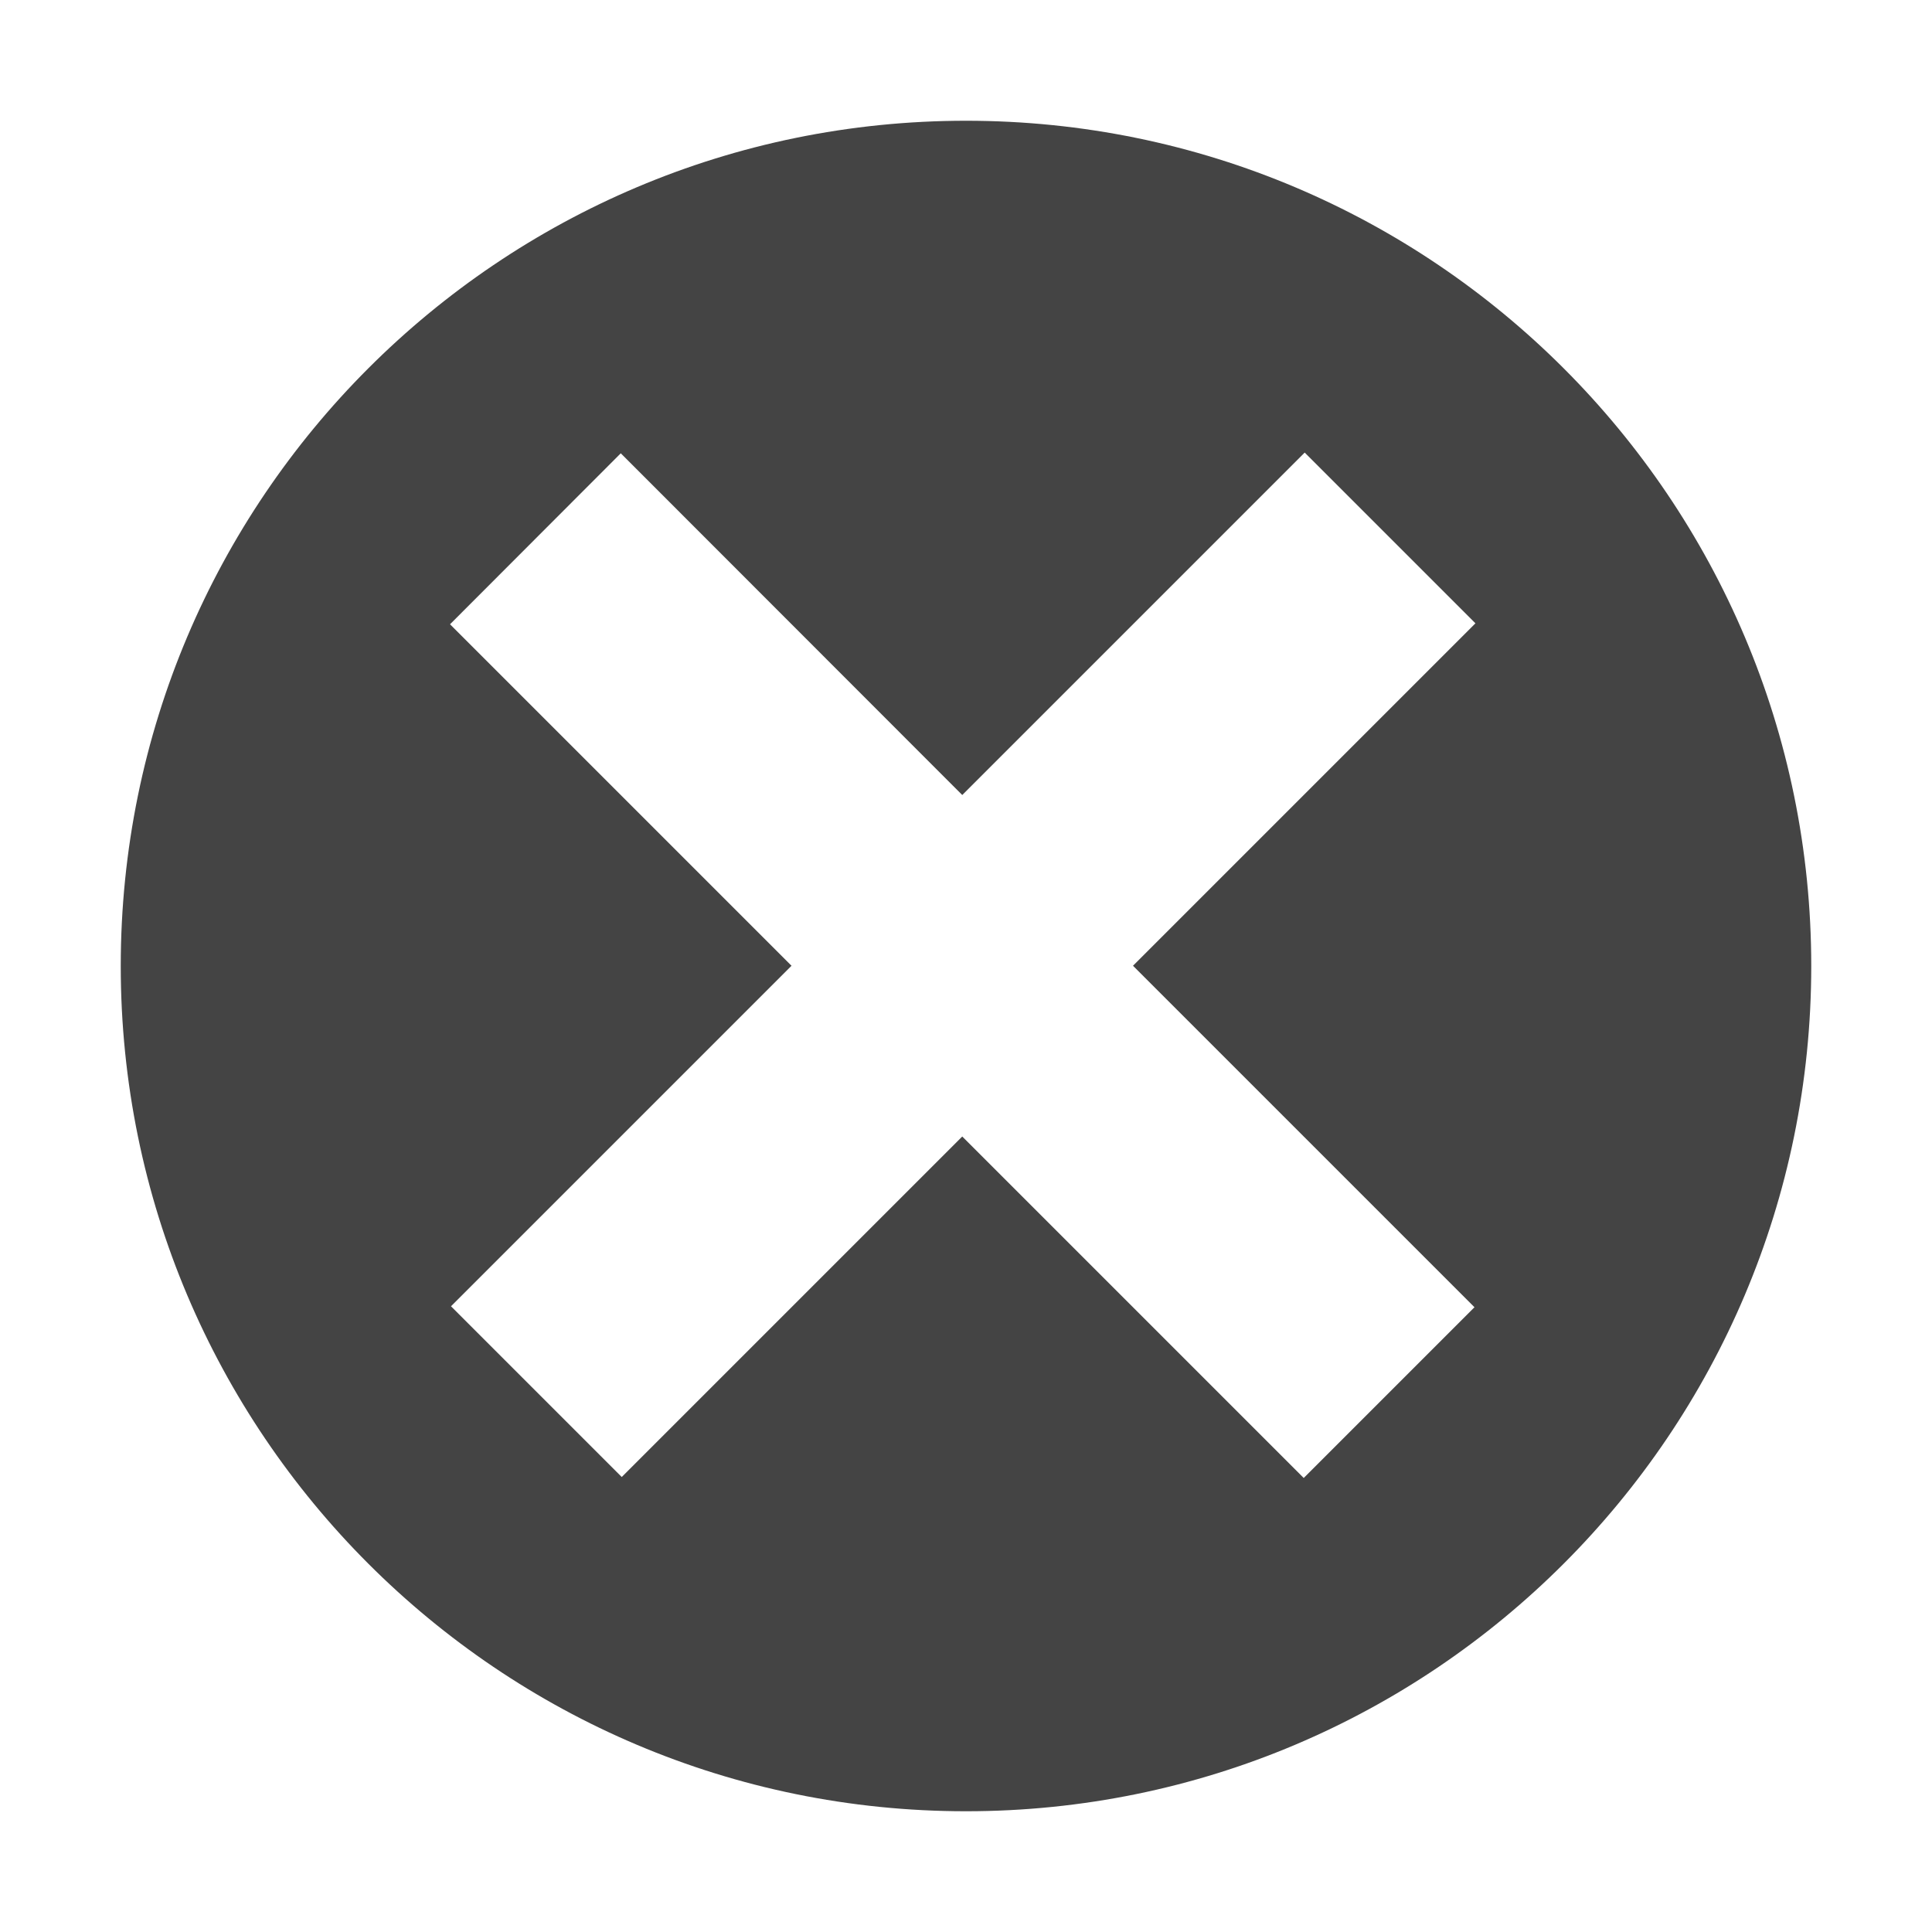
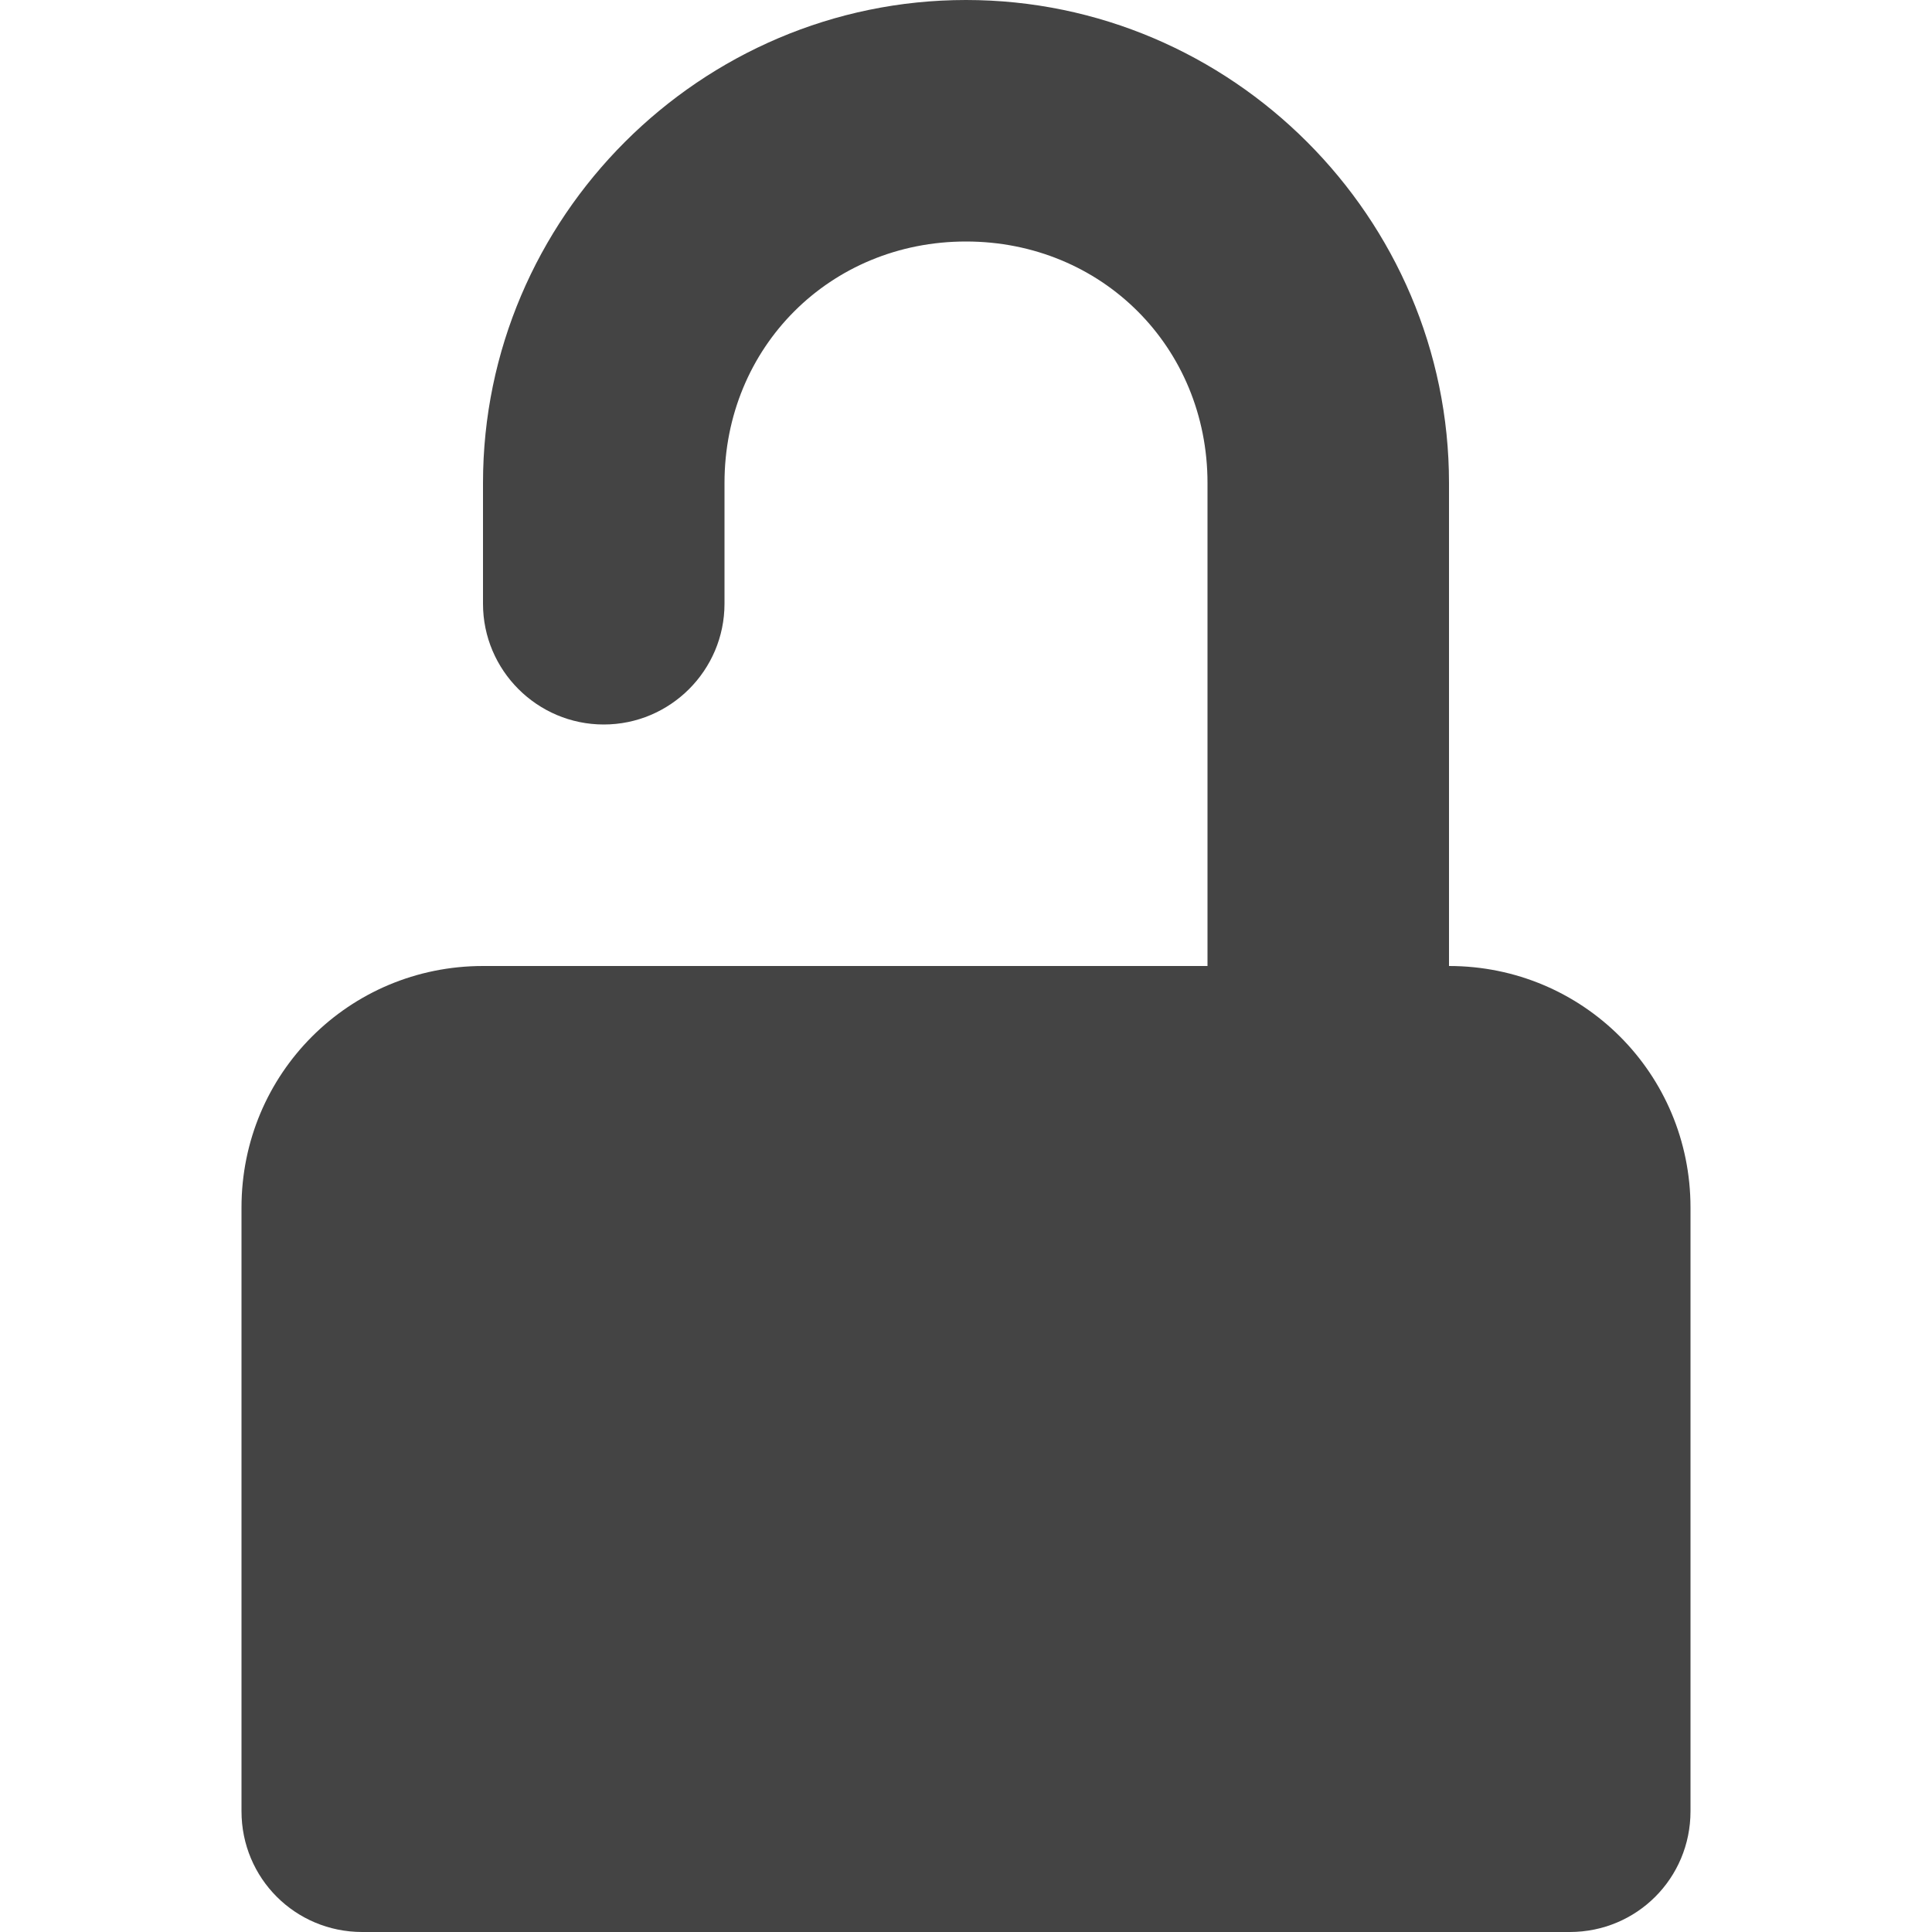
<svg xmlns="http://www.w3.org/2000/svg" version="1.1" viewBox="0 0 16 16">
-   <path d="m8 1a7 7 0 0 0-7 7 7 7 0 0 0 7 7 7 7 0 0 0 7-7 7 7 0 0 0-7-7zm2.805 2.748 1.414 1.414-2.836 2.836 2.828 2.828-1.414 1.414-2.828-2.828-2.82 2.82-1.414-1.414 2.82-2.82-2.828-2.828 1.414-1.416 2.828 2.83z" style="fill:#444" />
+   <path d="m8 0c-2.199 0-4 1.801-4 4v1c0 0.551 0.449 1 1 1s1-0.449 1-1v-1c0-1.125 0.875-2 2-2s2 0.875 2 2v4h-6c-1.109 0-2 0.891-2 2v5c0 0.555 0.445 1 1 1h10c0.555 0 1-0.445 1-1v-5c0-1.109-0.891-2-2-2v-4c0-2.199-1.801-4-4-4z" fill="#222" style="fill:#444" />
</svg>
